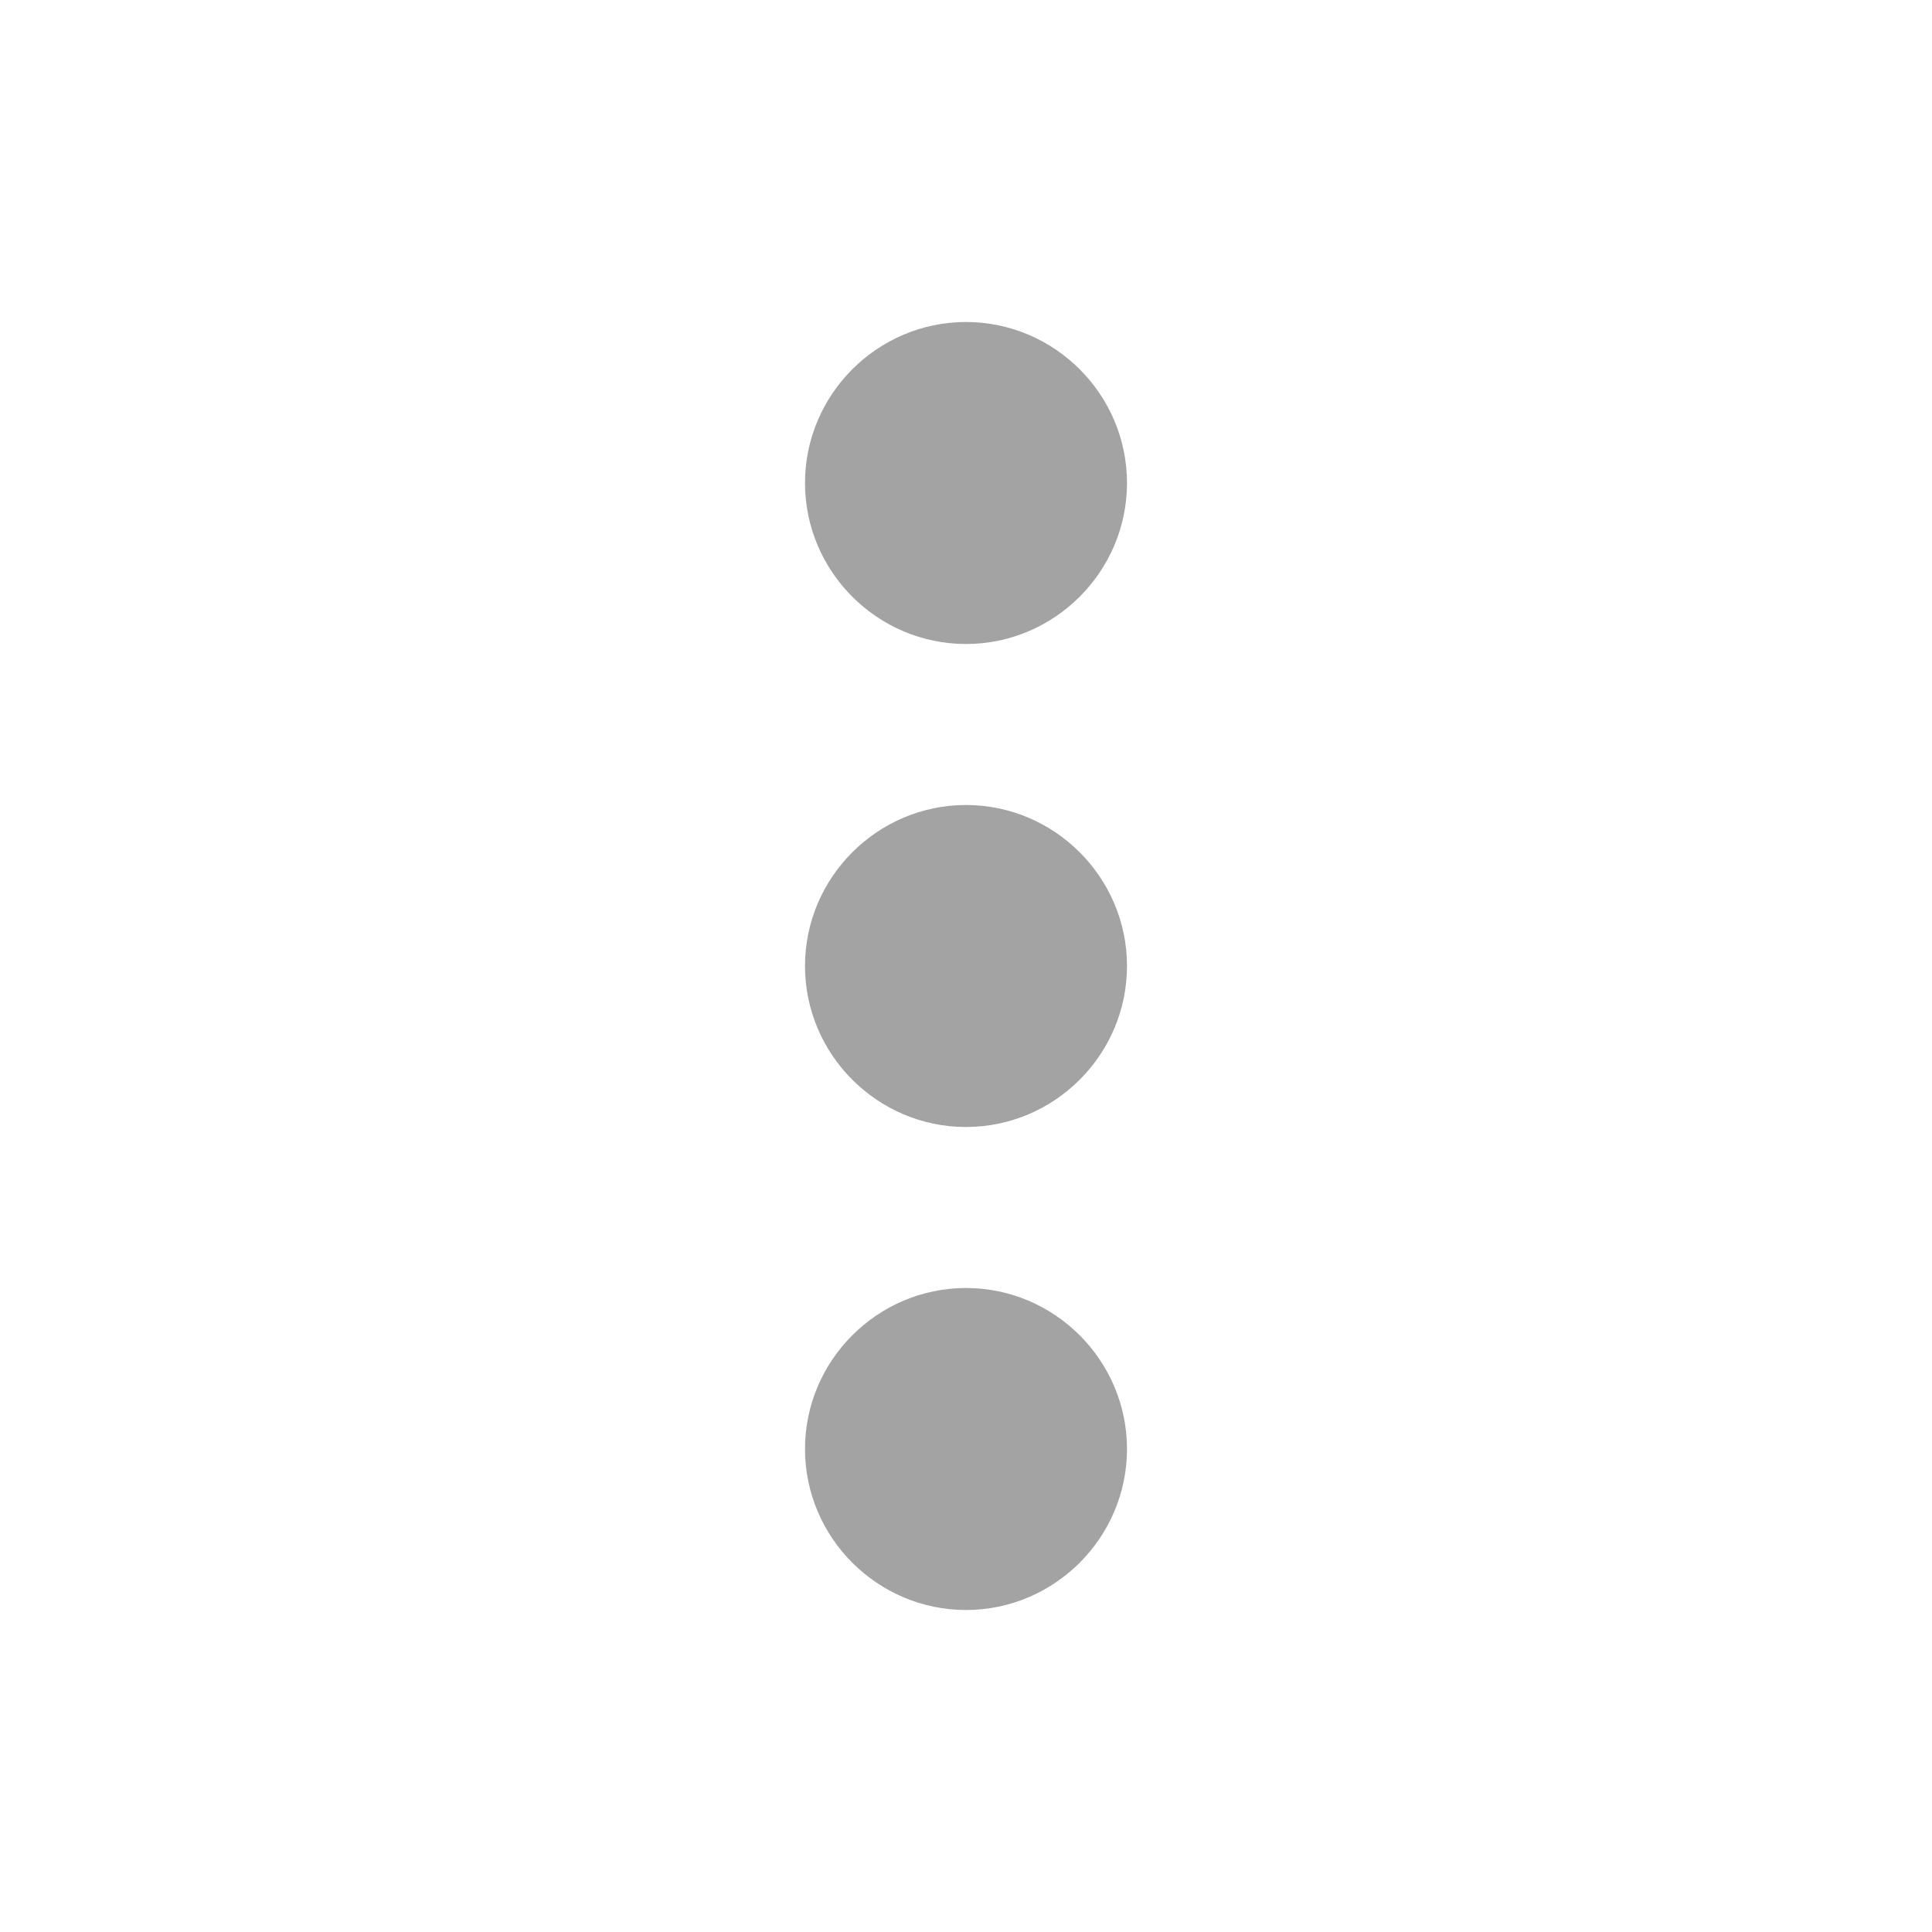
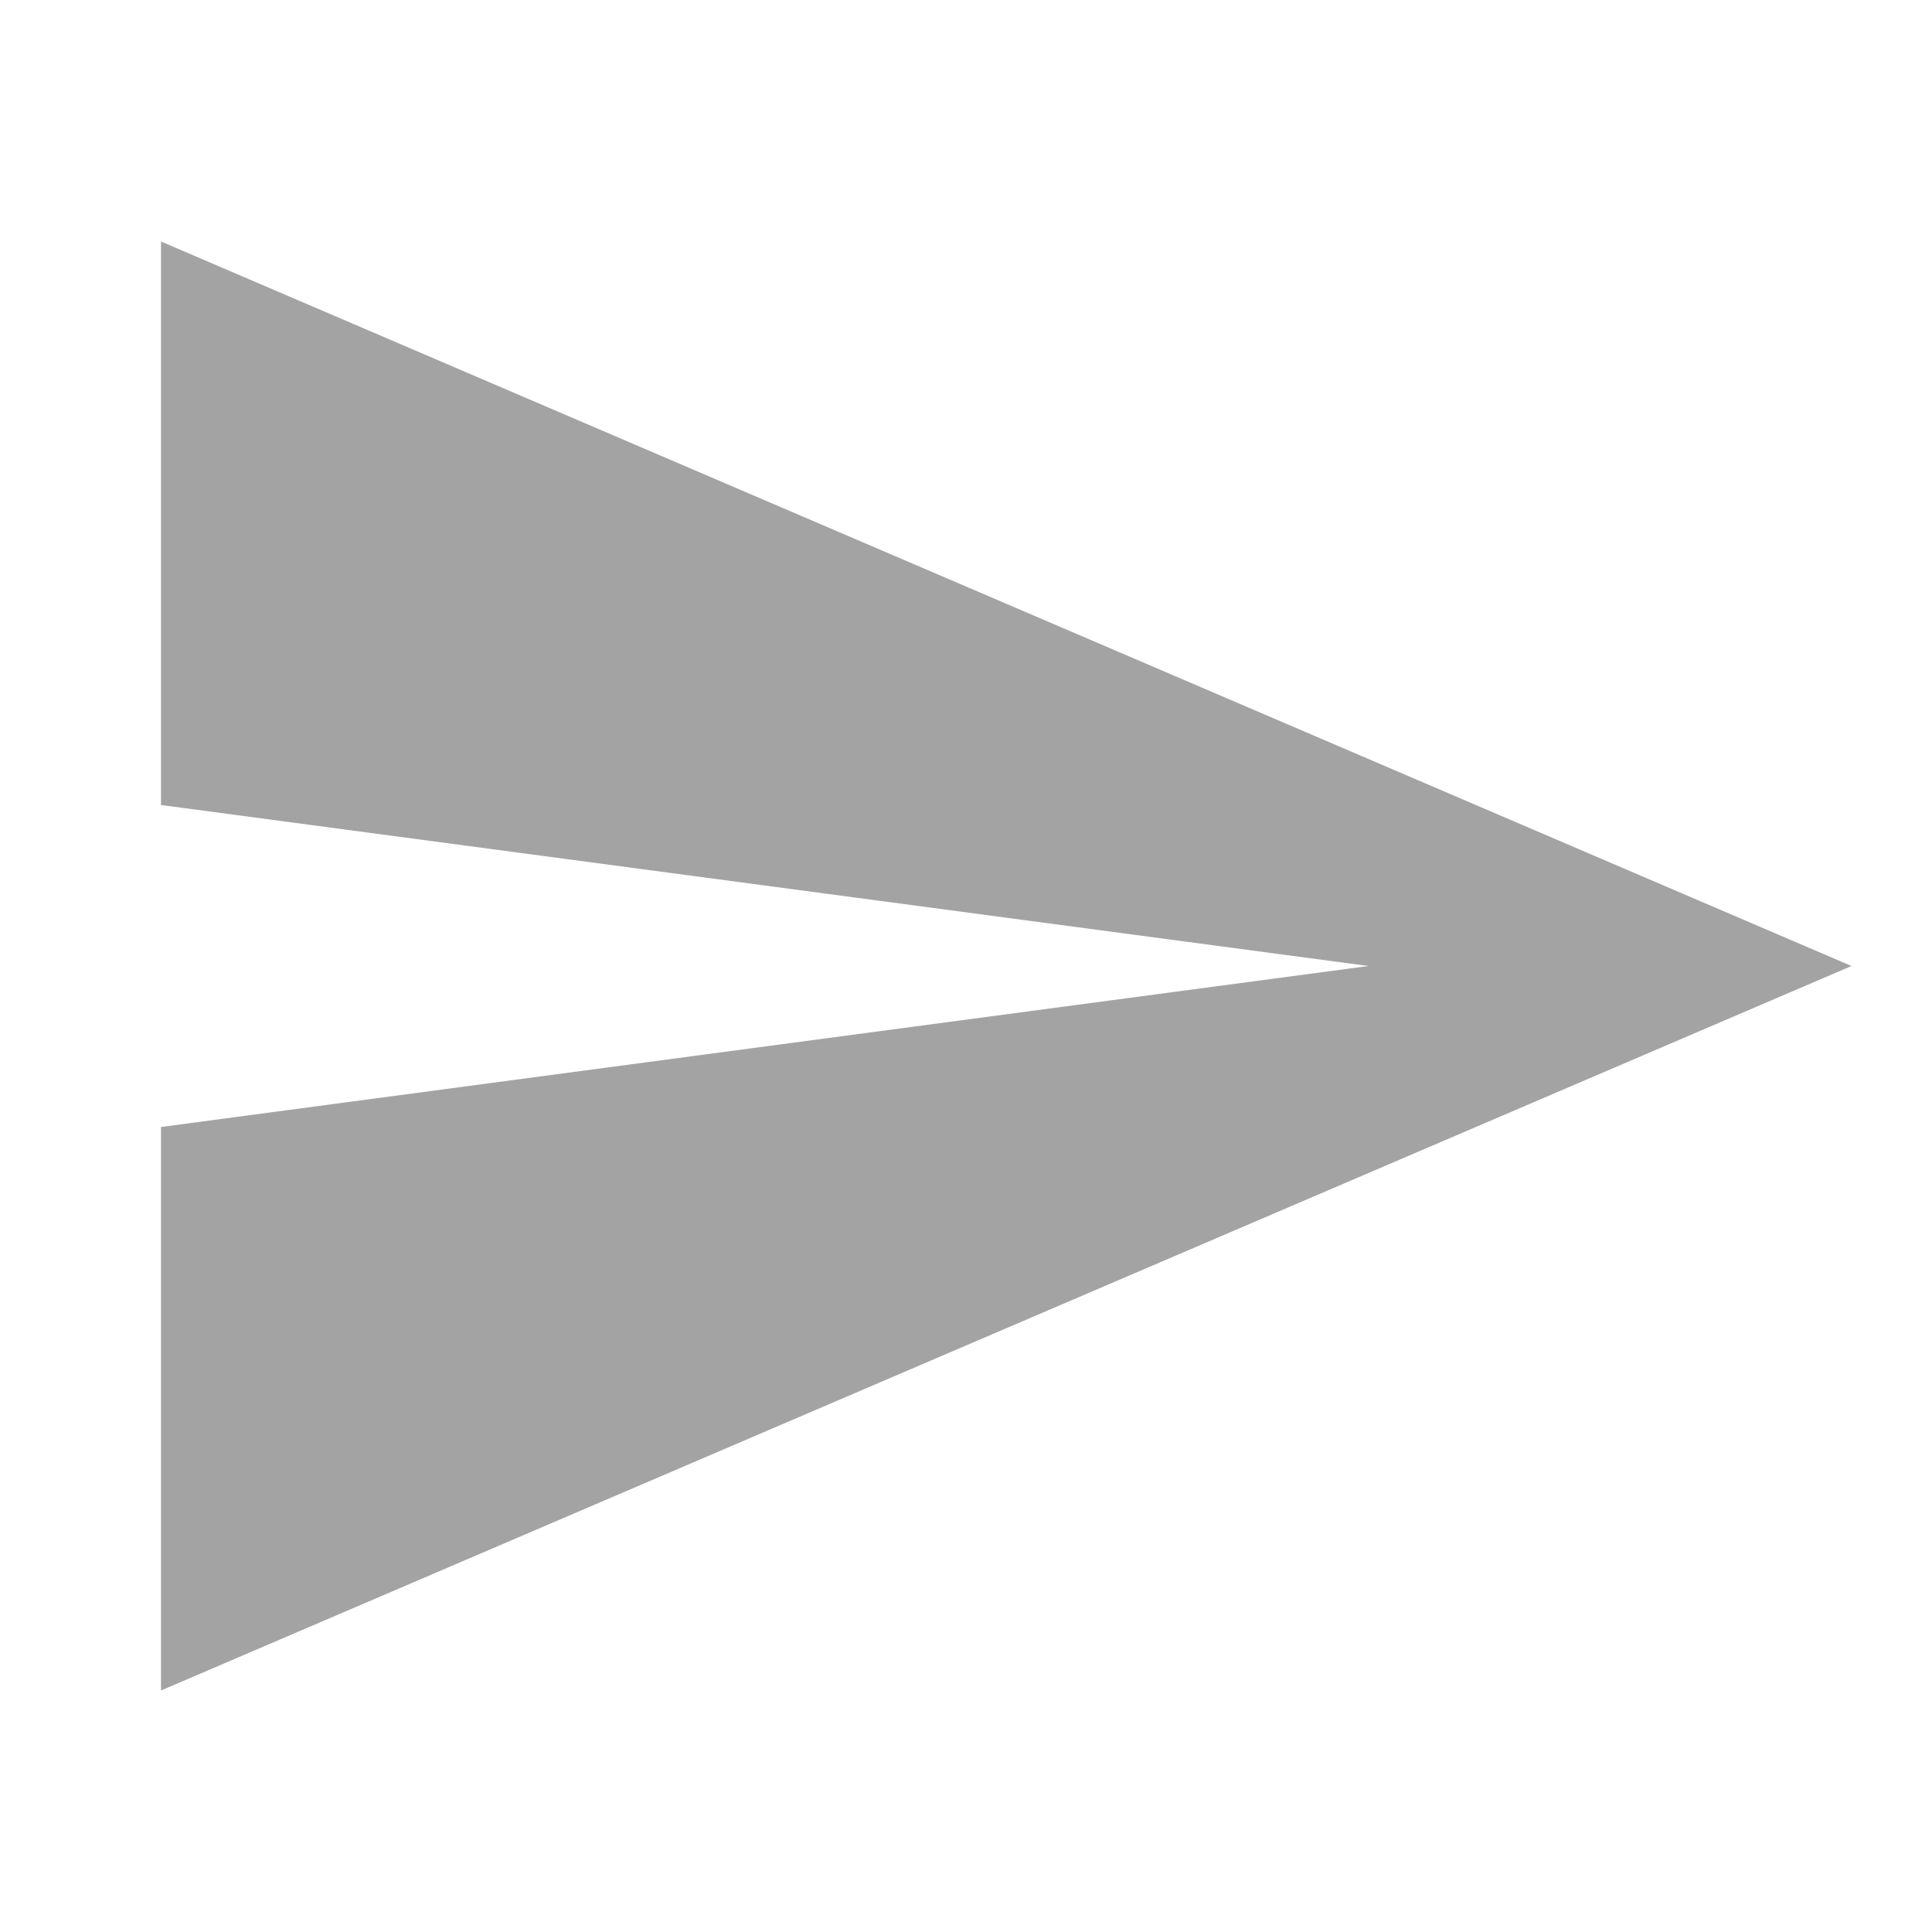
<svg xmlns="http://www.w3.org/2000/svg" version="1.1" id="Layer_1" x="0px" y="0px" viewBox="0 0 48 48" style="enable-background:new 0 0 48 48;" xml:space="preserve">
  <style type="text/css">
- 	.st0{fill:none;}
- 	.st1{fill:#A3A3A3;}
+ 	.st0{fill:#A3A3A3;}
+ 	.st1{fill:none;}
</style>
-   <path class="st0" d="M0,0h48v48H0V0z" />
-   <path class="st1" d="M24,16c2.2,0,4-1.8,4-4s-1.8-4-4-4s-4,1.8-4,4S21.8,16,24,16z M24,20c-2.2,0-4,1.8-4,4s1.8,4,4,4s4-1.8,4-4  S26.2,20,24,20z M24,32c-2.2,0-4,1.8-4,4s1.8,4,4,4s4-1.8,4-4S26.2,32,24,32z" />
+   <path class="st0" d="M4,42l42-18L4,6l0,14l30,4L4,28L4,42z" />
+   <path class="st1" d="M0,0h48v48H0V0z" />
</svg>
